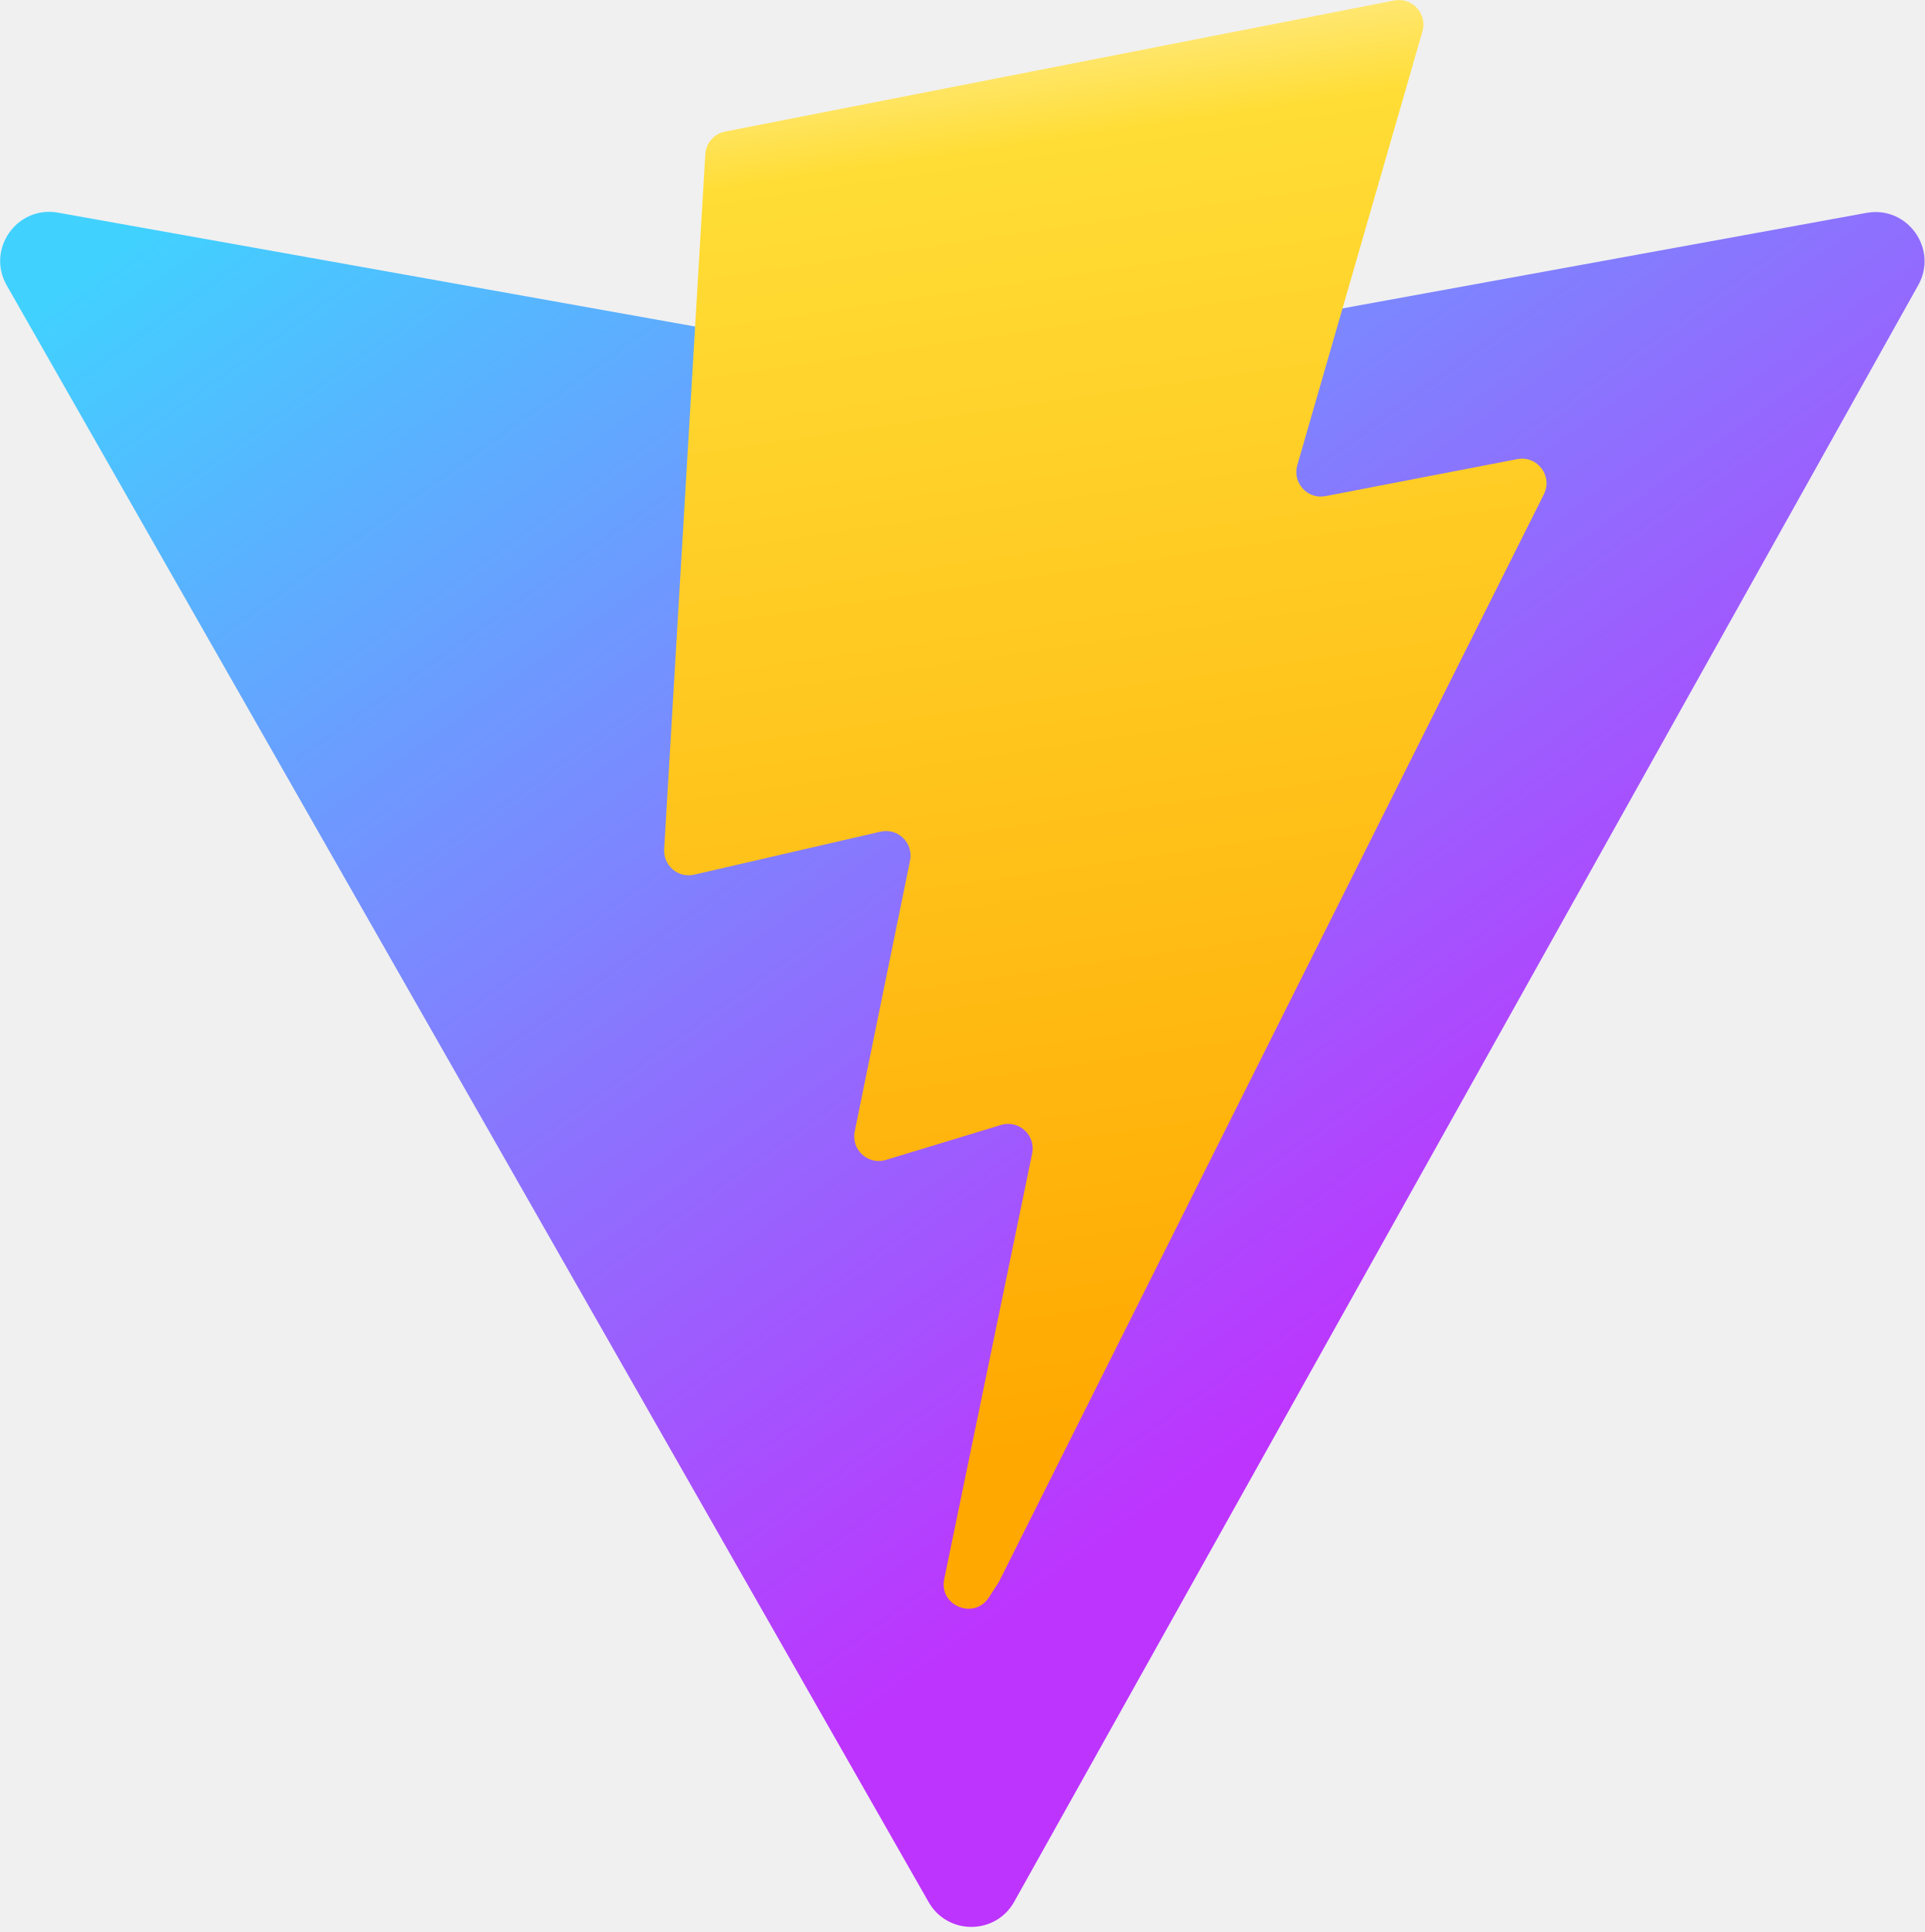
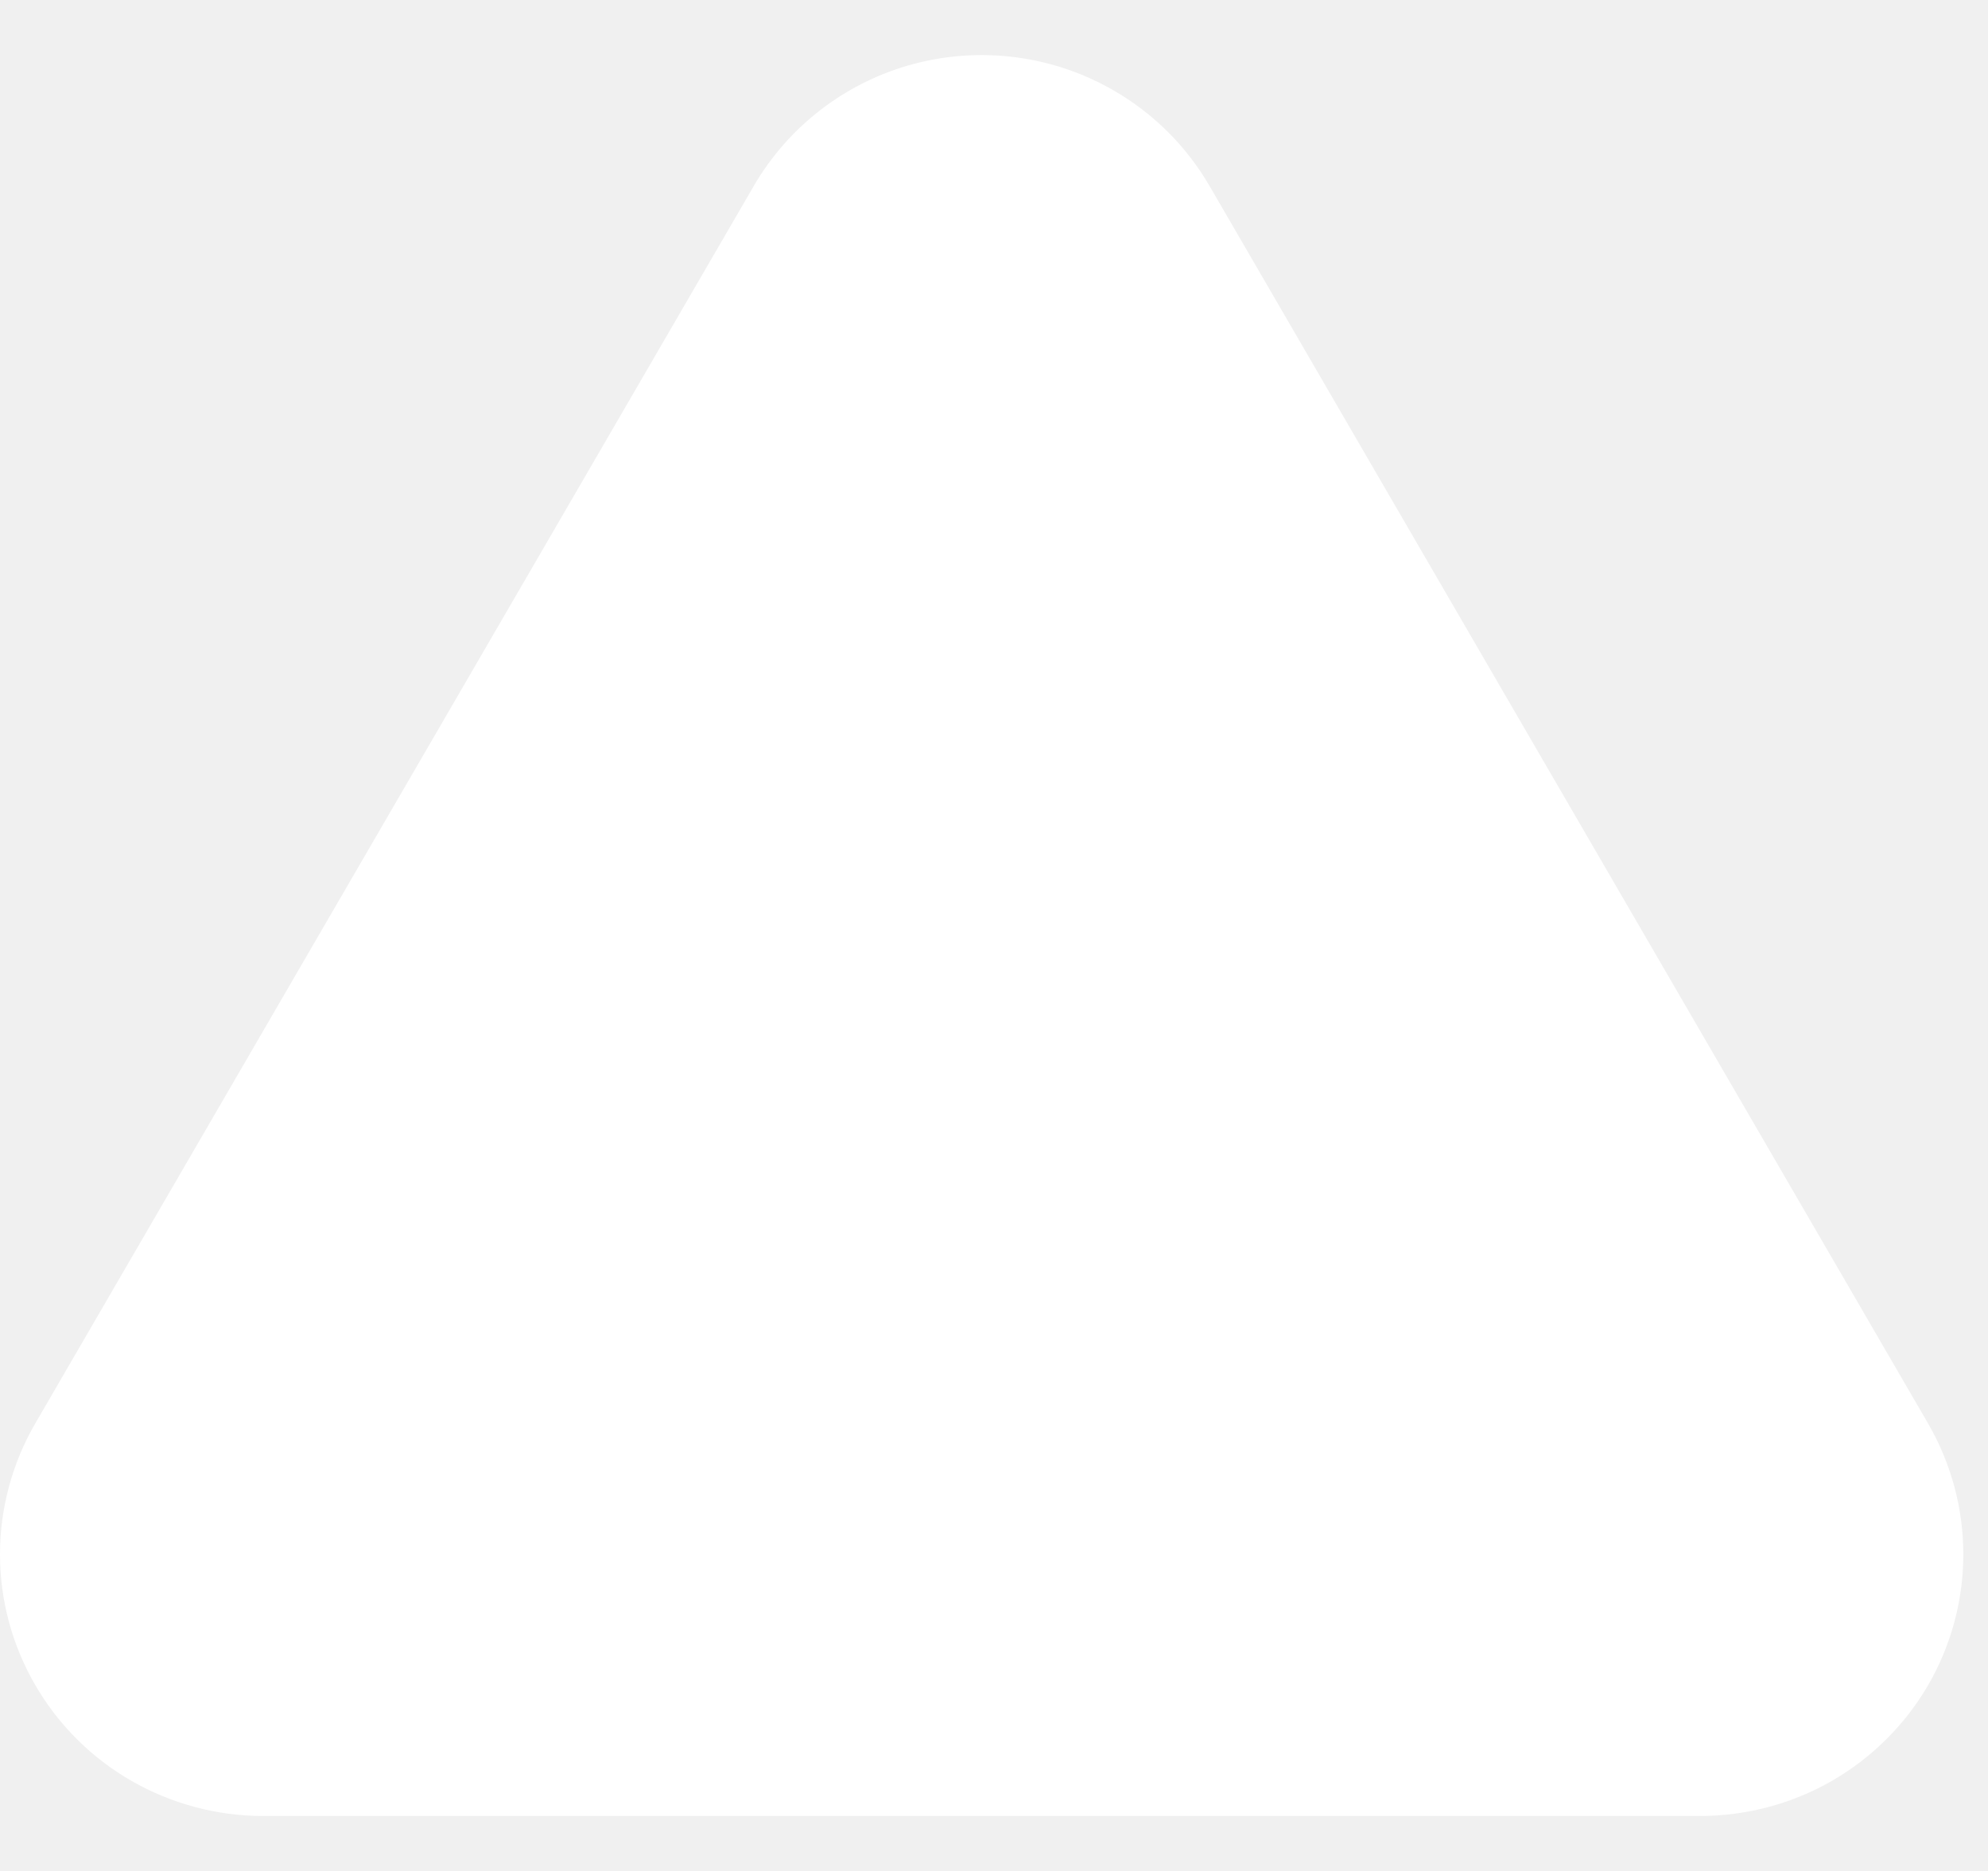
- <svg xmlns="http://www.w3.org/2000/svg" aria-hidden="true" role="img" class="iconify iconify--logos" width="31.88" height="32" preserveAspectRatio="xMidYMid meet" viewBox="0 0 256 257">
-   <defs>
-     <linearGradient id="IconifyId1813088fe1fbc01fb466" x1="-.828%" x2="57.636%" y1="7.652%" y2="78.411%">
-       <stop offset="0%" stop-color="#41D1FF" />
-       <stop offset="100%" stop-color="#BD34FE" />
-     </linearGradient>
-     <linearGradient id="IconifyId1813088fe1fbc01fb467" x1="43.376%" x2="50.316%" y1="2.242%" y2="89.03%">
-       <stop offset="0%" stop-color="#FFEA83" />
-       <stop offset="8.333%" stop-color="#FFDD35" />
-       <stop offset="100%" stop-color="#FFA800" />
-     </linearGradient>
-   </defs>
-   <path fill="url(#IconifyId1813088fe1fbc01fb466)" d="M255.153 37.938L134.897 252.976c-2.483 4.44-8.862 4.466-11.382.048L.875 37.958c-2.746-4.814 1.371-10.646 6.827-9.67l120.385 21.517a6.537 6.537 0 0 0 2.322-.004l117.867-21.483c5.438-.991 9.574 4.796 6.877 9.62Z" />
-   <path fill="url(#IconifyId1813088fe1fbc01fb467)" d="M185.432.063L96.44 17.501a3.268 3.268 0 0 0-2.634 3.014l-5.474 92.456a3.268 3.268 0 0 0 3.997 3.378l24.777-5.718c2.318-.535 4.413 1.507 3.936 3.838l-7.361 36.047c-.495 2.426 1.782 4.5 4.151 3.78l15.304-4.649c2.372-.72 4.652 1.36 4.15 3.788l-11.698 56.621c-.732 3.542 3.979 5.473 5.943 2.437l1.313-2.028l72.516-144.72c1.215-2.423-.88-5.186-3.54-4.672l-25.505 4.922c-2.396.462-4.435-1.77-3.759-4.114l16.646-57.705c.677-2.35-1.37-4.583-3.769-4.113Z" />
+ <svg xmlns="http://www.w3.org/2000/svg" width="17" height="16" viewBox="0 0 17 16" fill="none">
+   <path d="M9.519 0.771C9.861 0.967 10.145 1.249 10.343 1.59L16.488 12.174C16.685 12.514 16.789 12.9 16.789 13.293C16.789 13.685 16.685 14.071 16.488 14.411C16.29 14.751 16.006 15.033 15.665 15.23C15.323 15.426 14.935 15.529 14.54 15.53H2.25C1.855 15.53 1.467 15.426 1.125 15.23C0.783 15.034 0.499 14.751 0.302 14.411C0.104 14.071 7.89903e-05 13.685 4.49747e-08 13.293C-7.89004e-05 12.9 0.104 12.514 0.301 12.174L6.446 1.59C6.745 1.076 7.236 0.701 7.812 0.547C8.389 0.394 9.003 0.474 9.519 0.771Z" fill="white" />
</svg>
